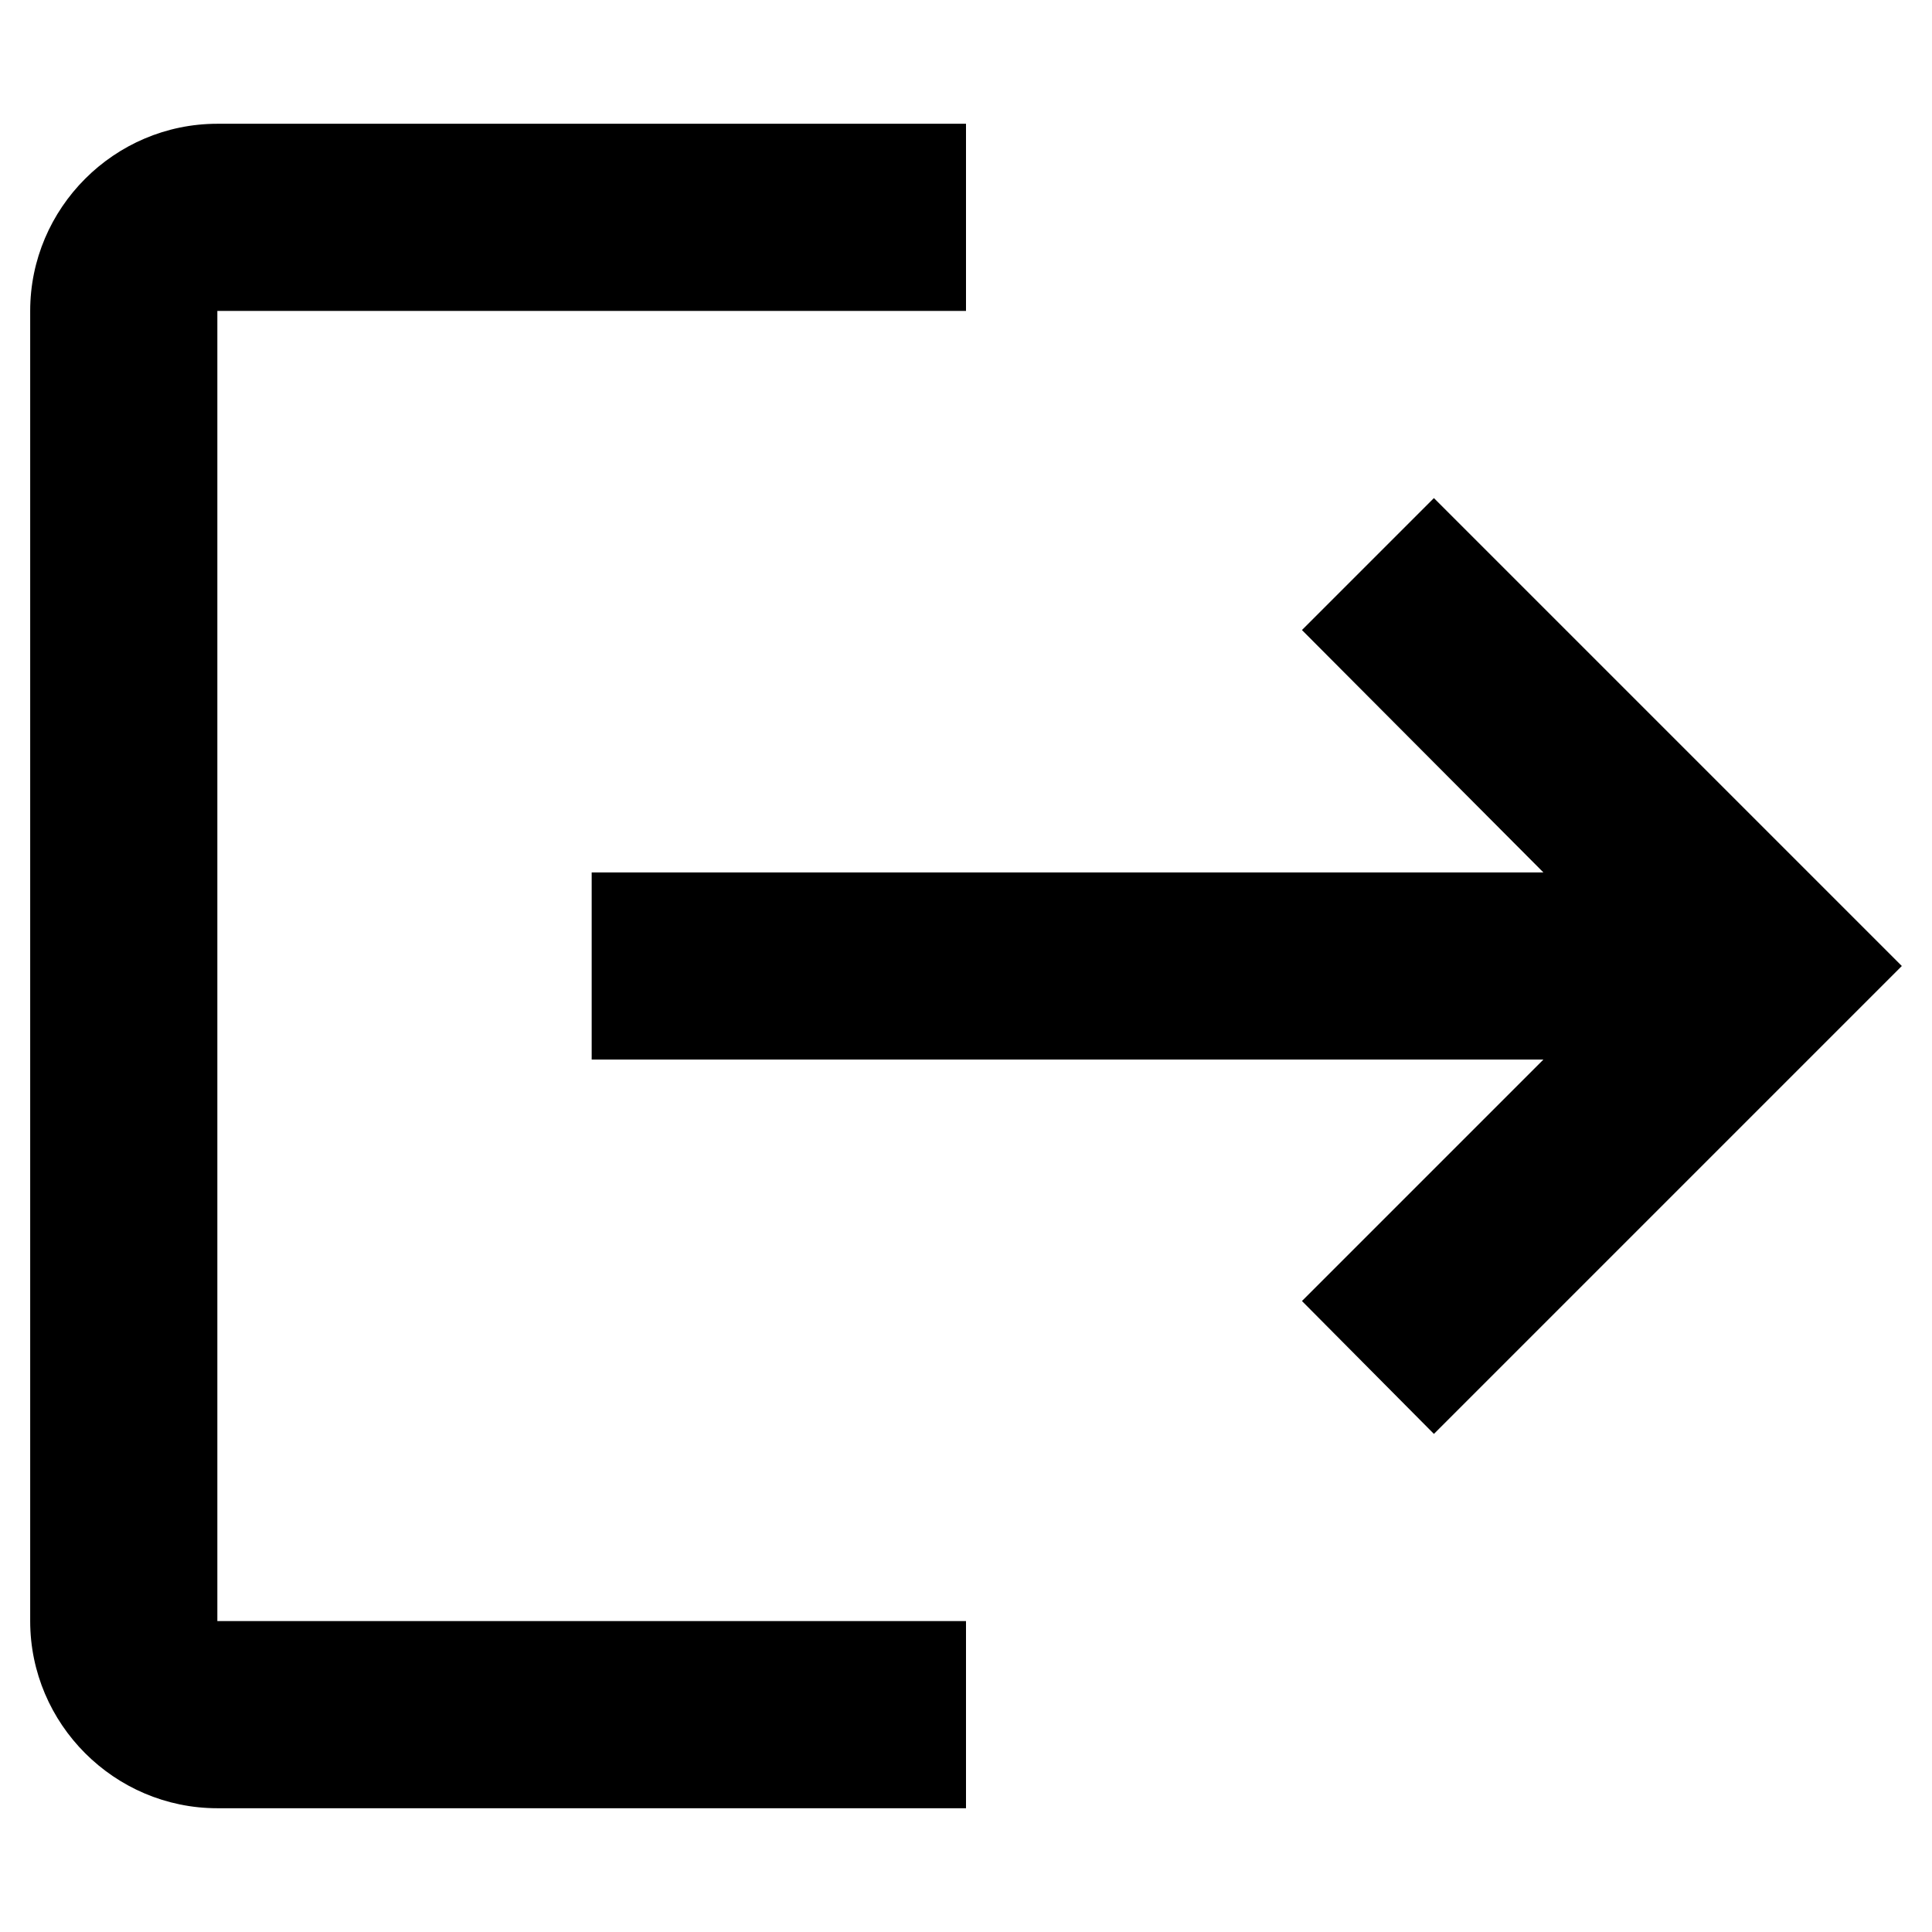
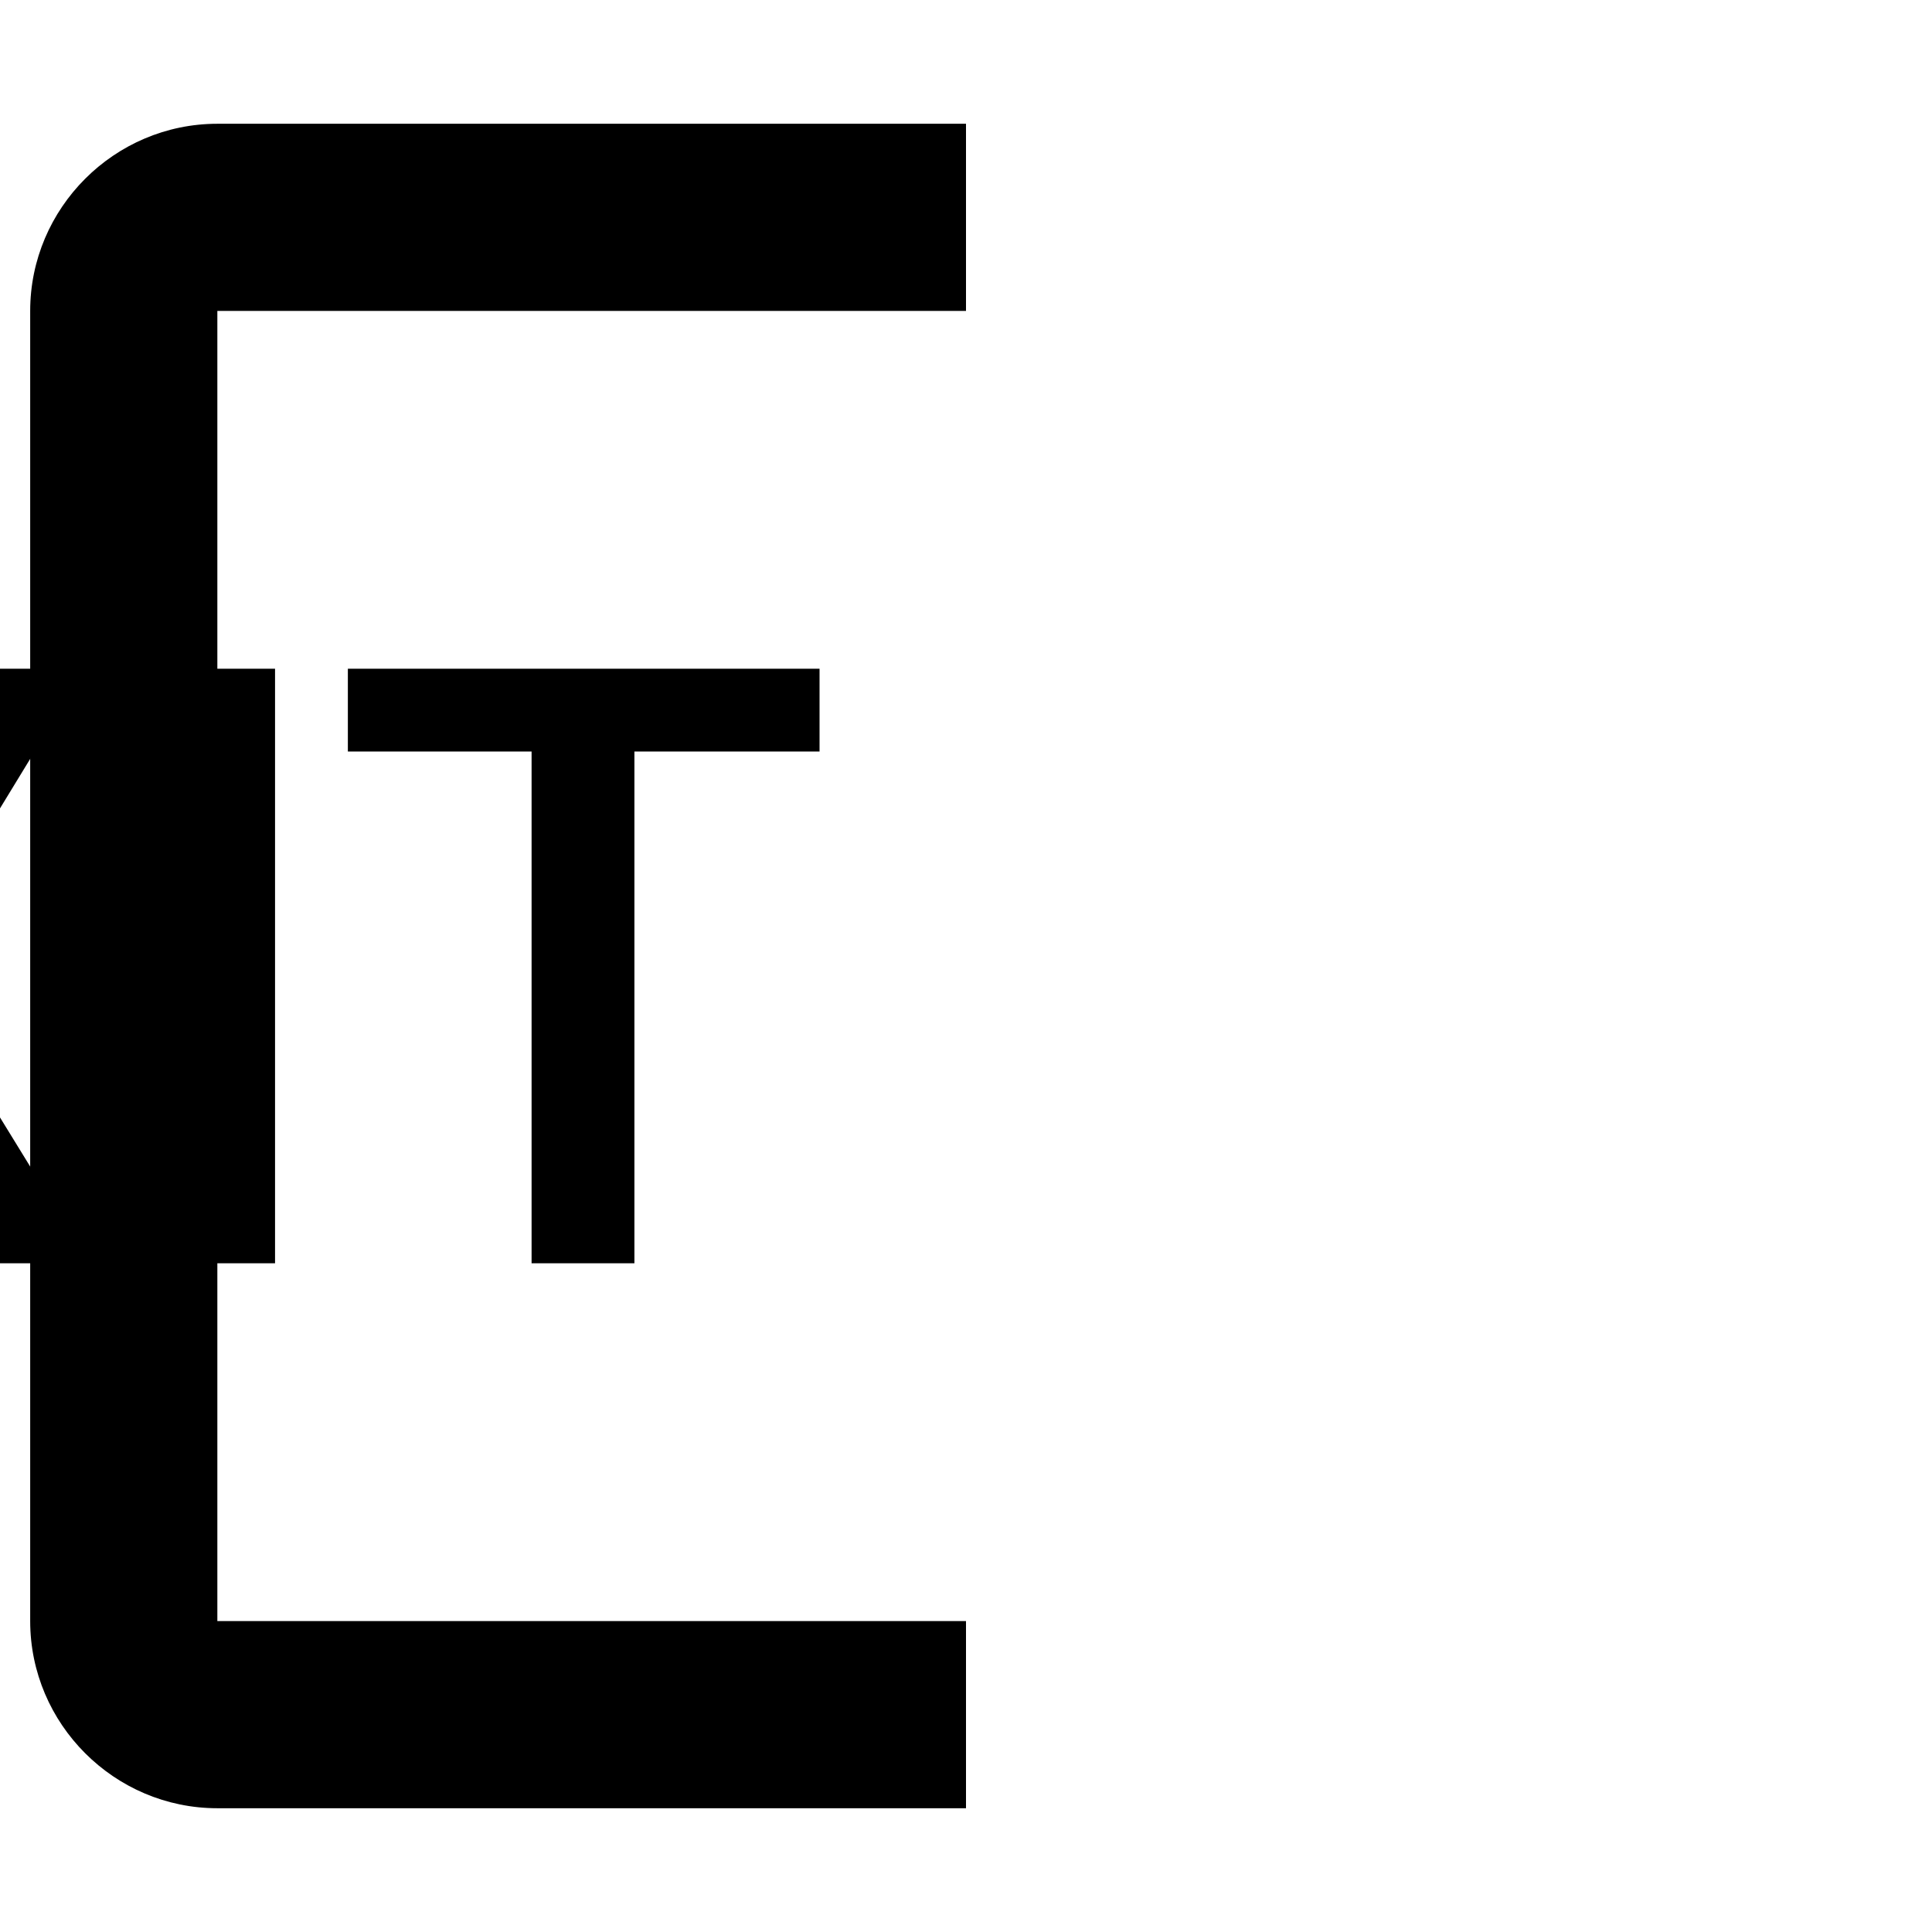
<svg xmlns="http://www.w3.org/2000/svg" width="128" height="128" viewBox="0 0 128 128" version="1.1" id="svg8">
  <defs id="defs2" />
  <g id="base">
-     <path style="fill:#000000;fill-opacity:1;stroke:none;stroke-width:264.81px;stroke-linecap:butt;stroke-linejoin:miter;stroke-opacity:1" d="m 95,33 -8.742,8.742 15.996,16.058 H 39.2 V 70.2 H 102.254 l -15.996,15.996 8.742,8.804 L 126,64 Z M 14.4,20.6 H 64 V 8.2 H 14.4 C 7.58,8.2 2,13.78 2,20.6 v 86.8 c 0,6.82 5.58,12.4 12.4,12.4 H 64 V 107.4 H 14.4 Z" id="path962" />
+     <path style="fill:#000000;fill-opacity:1;stroke:none;stroke-width:264.81px;stroke-linecap:butt;stroke-linejoin:miter;stroke-opacity:1" d="M 14.4,20.6 H 64 V 8.2 H 14.4 C 7.58,8.2 2,13.78 2,20.6 v 86.8 c 0,6.82 5.58,12.4 12.4,12.4 H 64 V 107.4 H 14.4 Z" id="path962" />
+     <text xml:space="preserve" style="font-style:normal;font-weight:normal;font-size:55.41px;line-height:1.25;font-family:sans-serif;fill:#000000;fill-opacity:1;stroke:none;stroke-width:1.385" x="127.515" y="83.696" id="text841">
+       <tspan id="tspan839" x="127.515" y="83.696" style="font-style:normal;font-variant:normal;font-weight:500;font-stretch:condensed;font-family:Roboto;-inkscape-font-specification:'Roboto Medium Condensed';text-align:end;text-anchor:end;stroke-width:1.385">EXIT</tspan>
+     </text>
  </g>
</svg>
